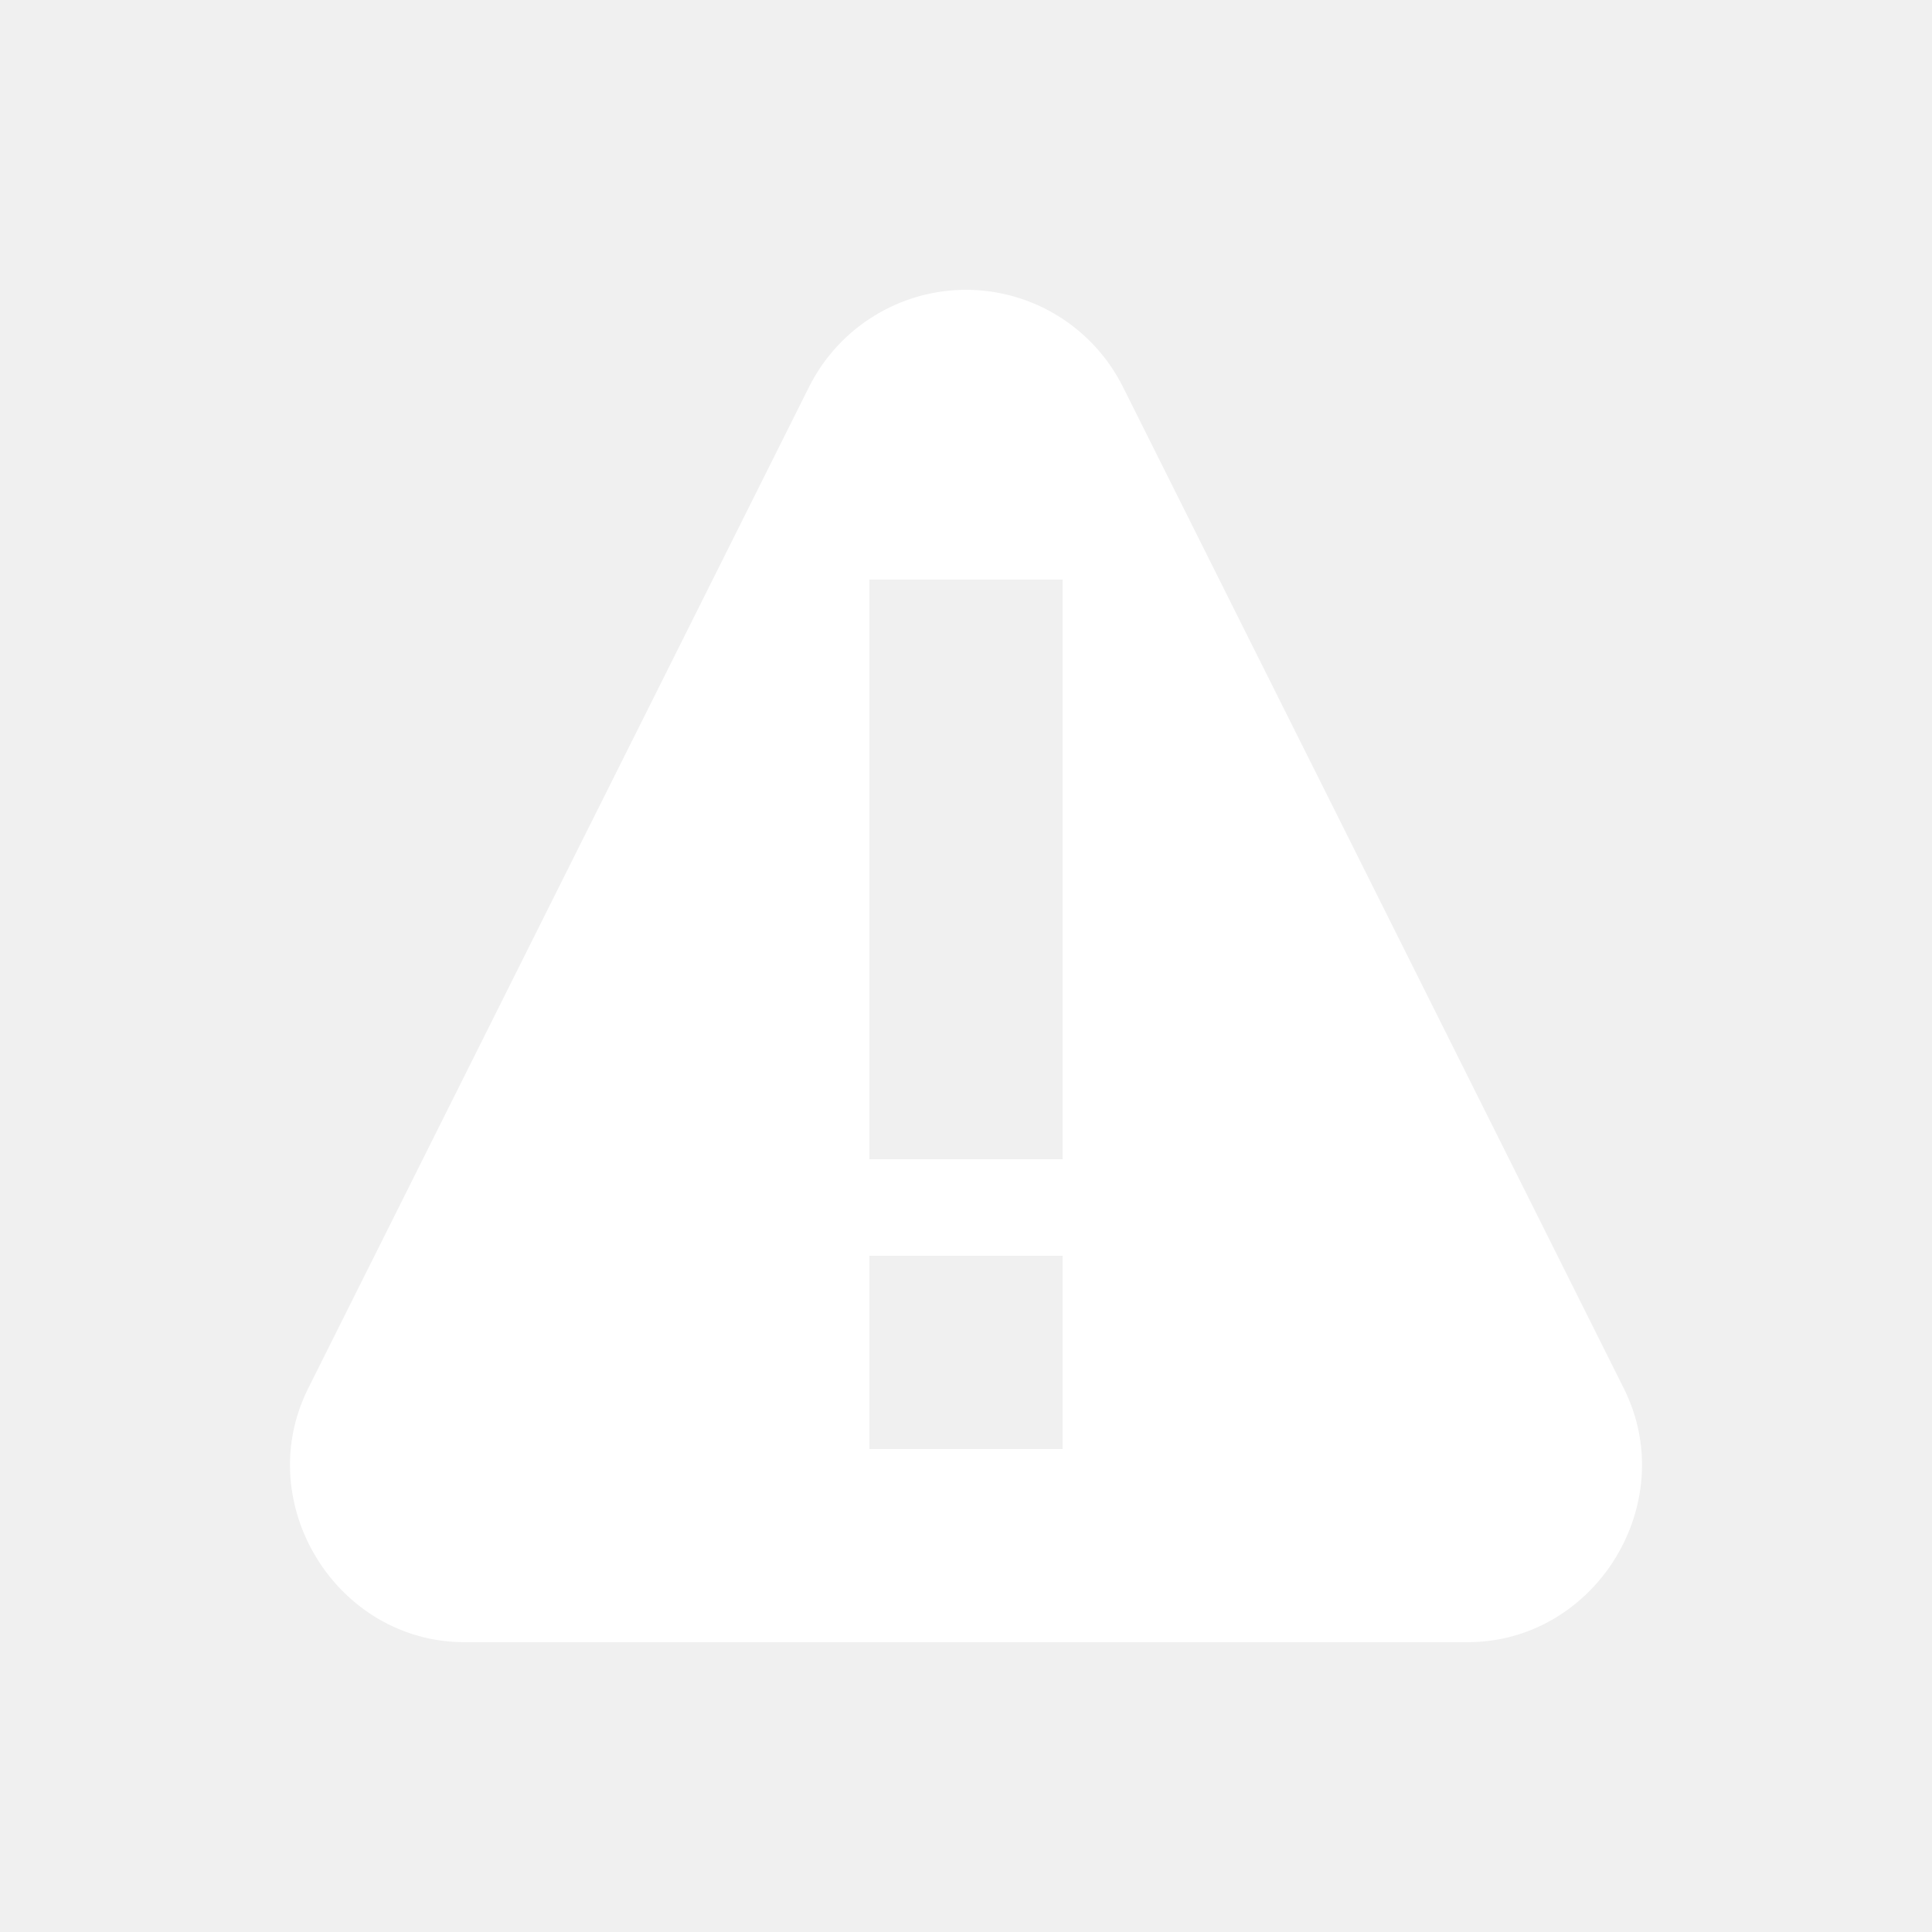
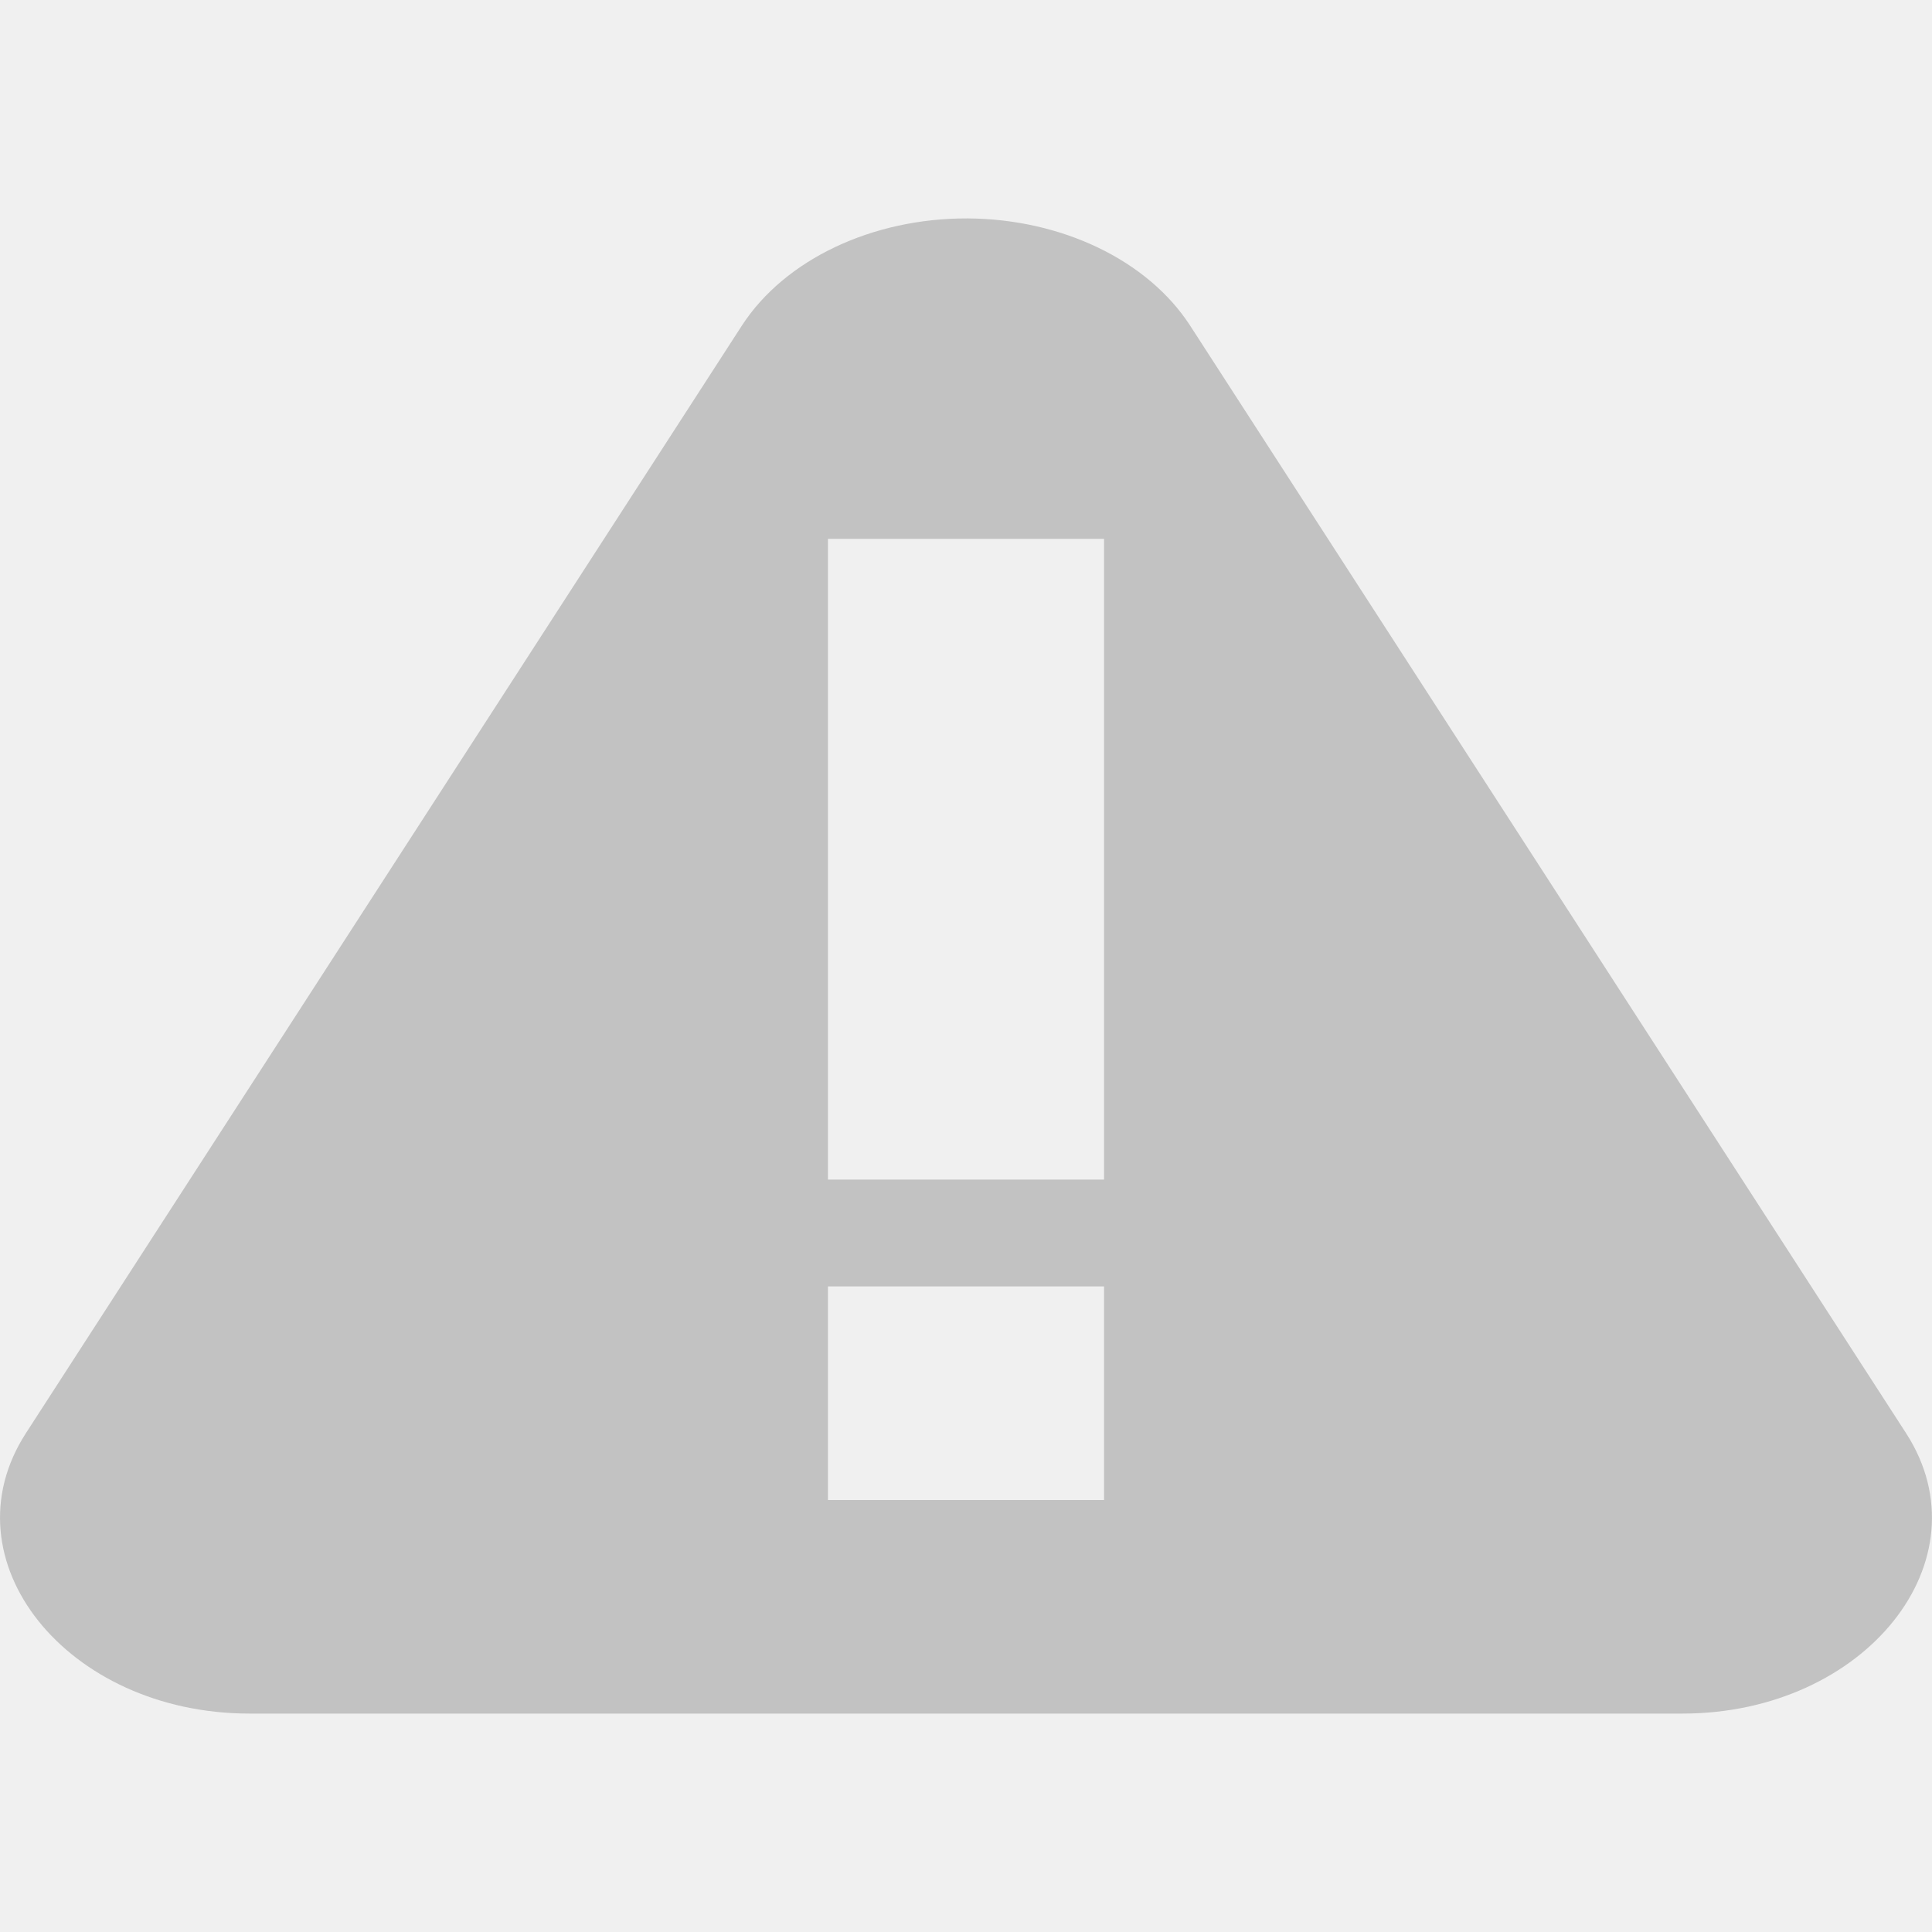
- <svg xmlns="http://www.w3.org/2000/svg" viewBox="0 0 20 20" xml:space="preserve">
-   <path fill="#ffffff" d="M10.012 3a1.82 1.82 0 0 0-1.635 1.002L3.19 14.373C2.596 15.561 3.483 17 4.81 17H15.19c1.327 0 2.213-1.438 1.621-2.625L11.623 4.002A1.818 1.818 0 0 0 10.013 3zM9 6h2v6H9zm0 7h2v2H9z" />
+ <svg xmlns="http://www.w3.org/2000/svg" viewBox="0 0 20 20" xml:space="preserve" version="1.1" id="svg1">
+   <defs id="defs1" />
+   <path fill="#ffffff" d="M 10.017,2.261 A 2.601,2.012 0 0 0 7.681,3.369 L 0.269,14.835 c -0.849,1.313 0.419,2.904 2.315,2.904 H 17.416 c 1.896,0 3.162,-1.59 2.316,-2.902 L 12.319,3.369 A 2.598,2.01 0 0 0 10.019,2.261 Z M 8.571,5.578 H 11.429 V 12.211 H 8.571 Z m 0,7.739 h 2.858 v 2.211 H 8.571 Z" id="path1" style="fill:#c2c2c2;fill-opacity:1;stroke-width:1.257" />
</svg>
